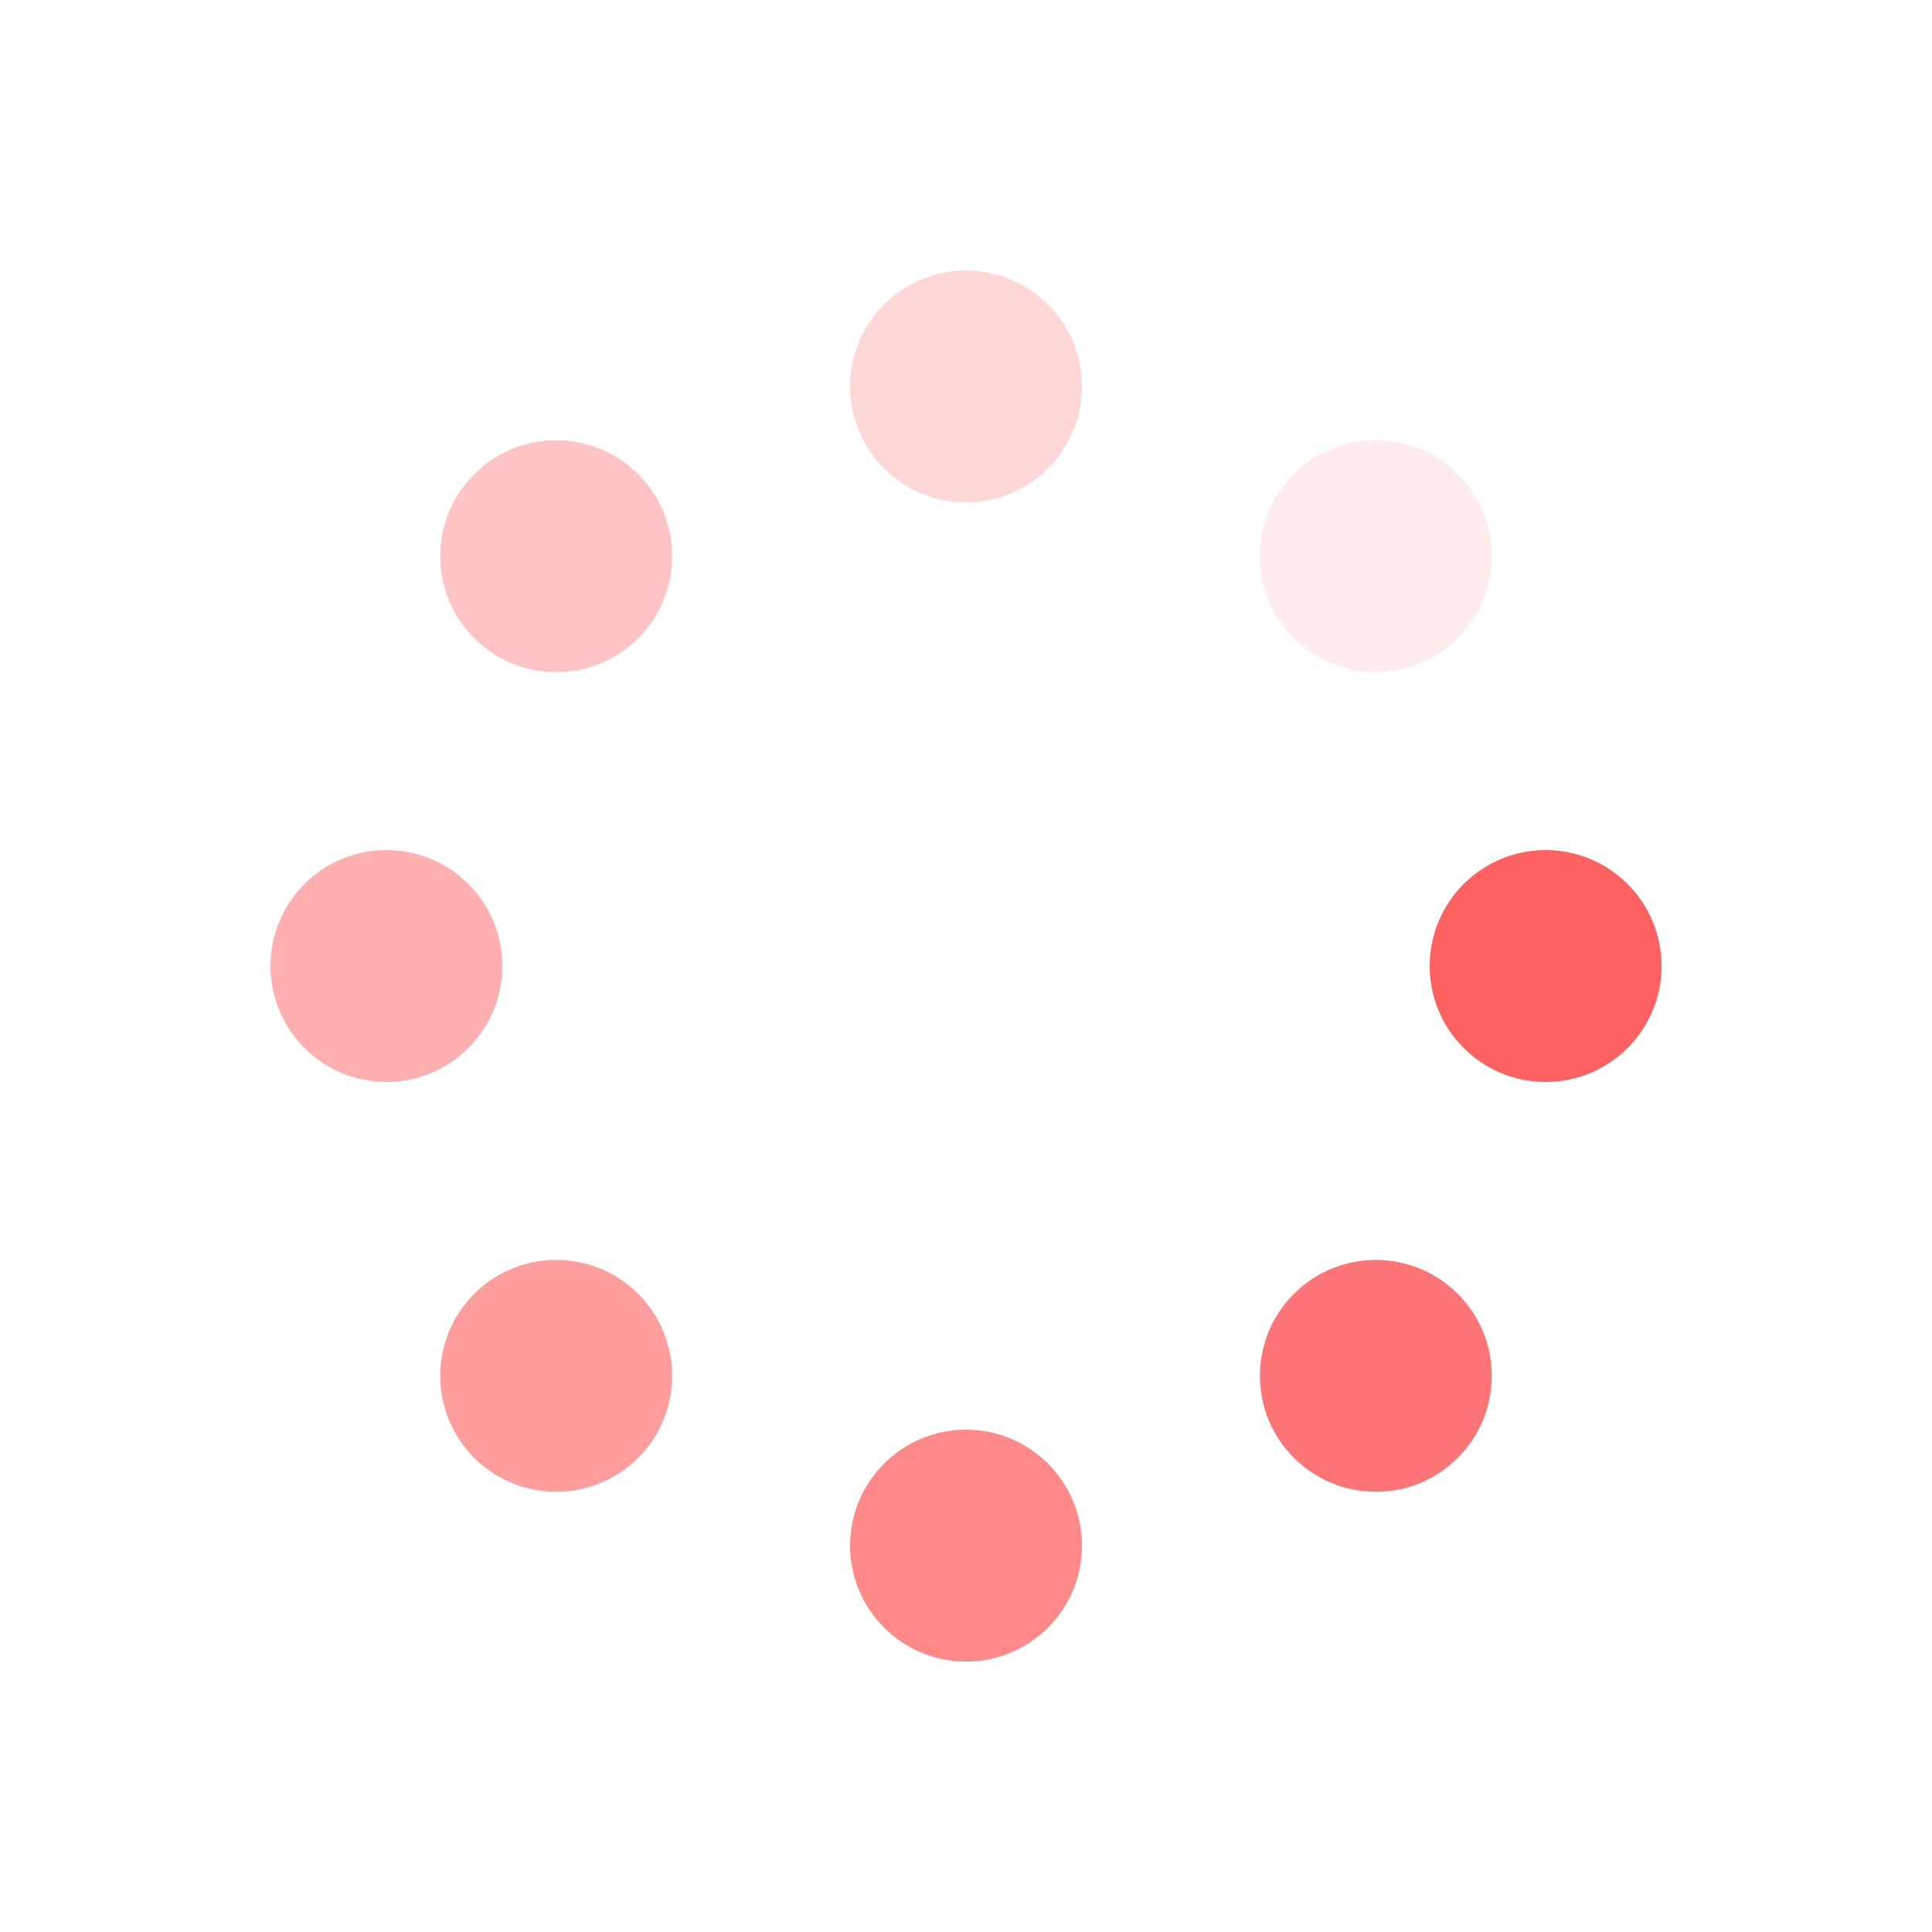
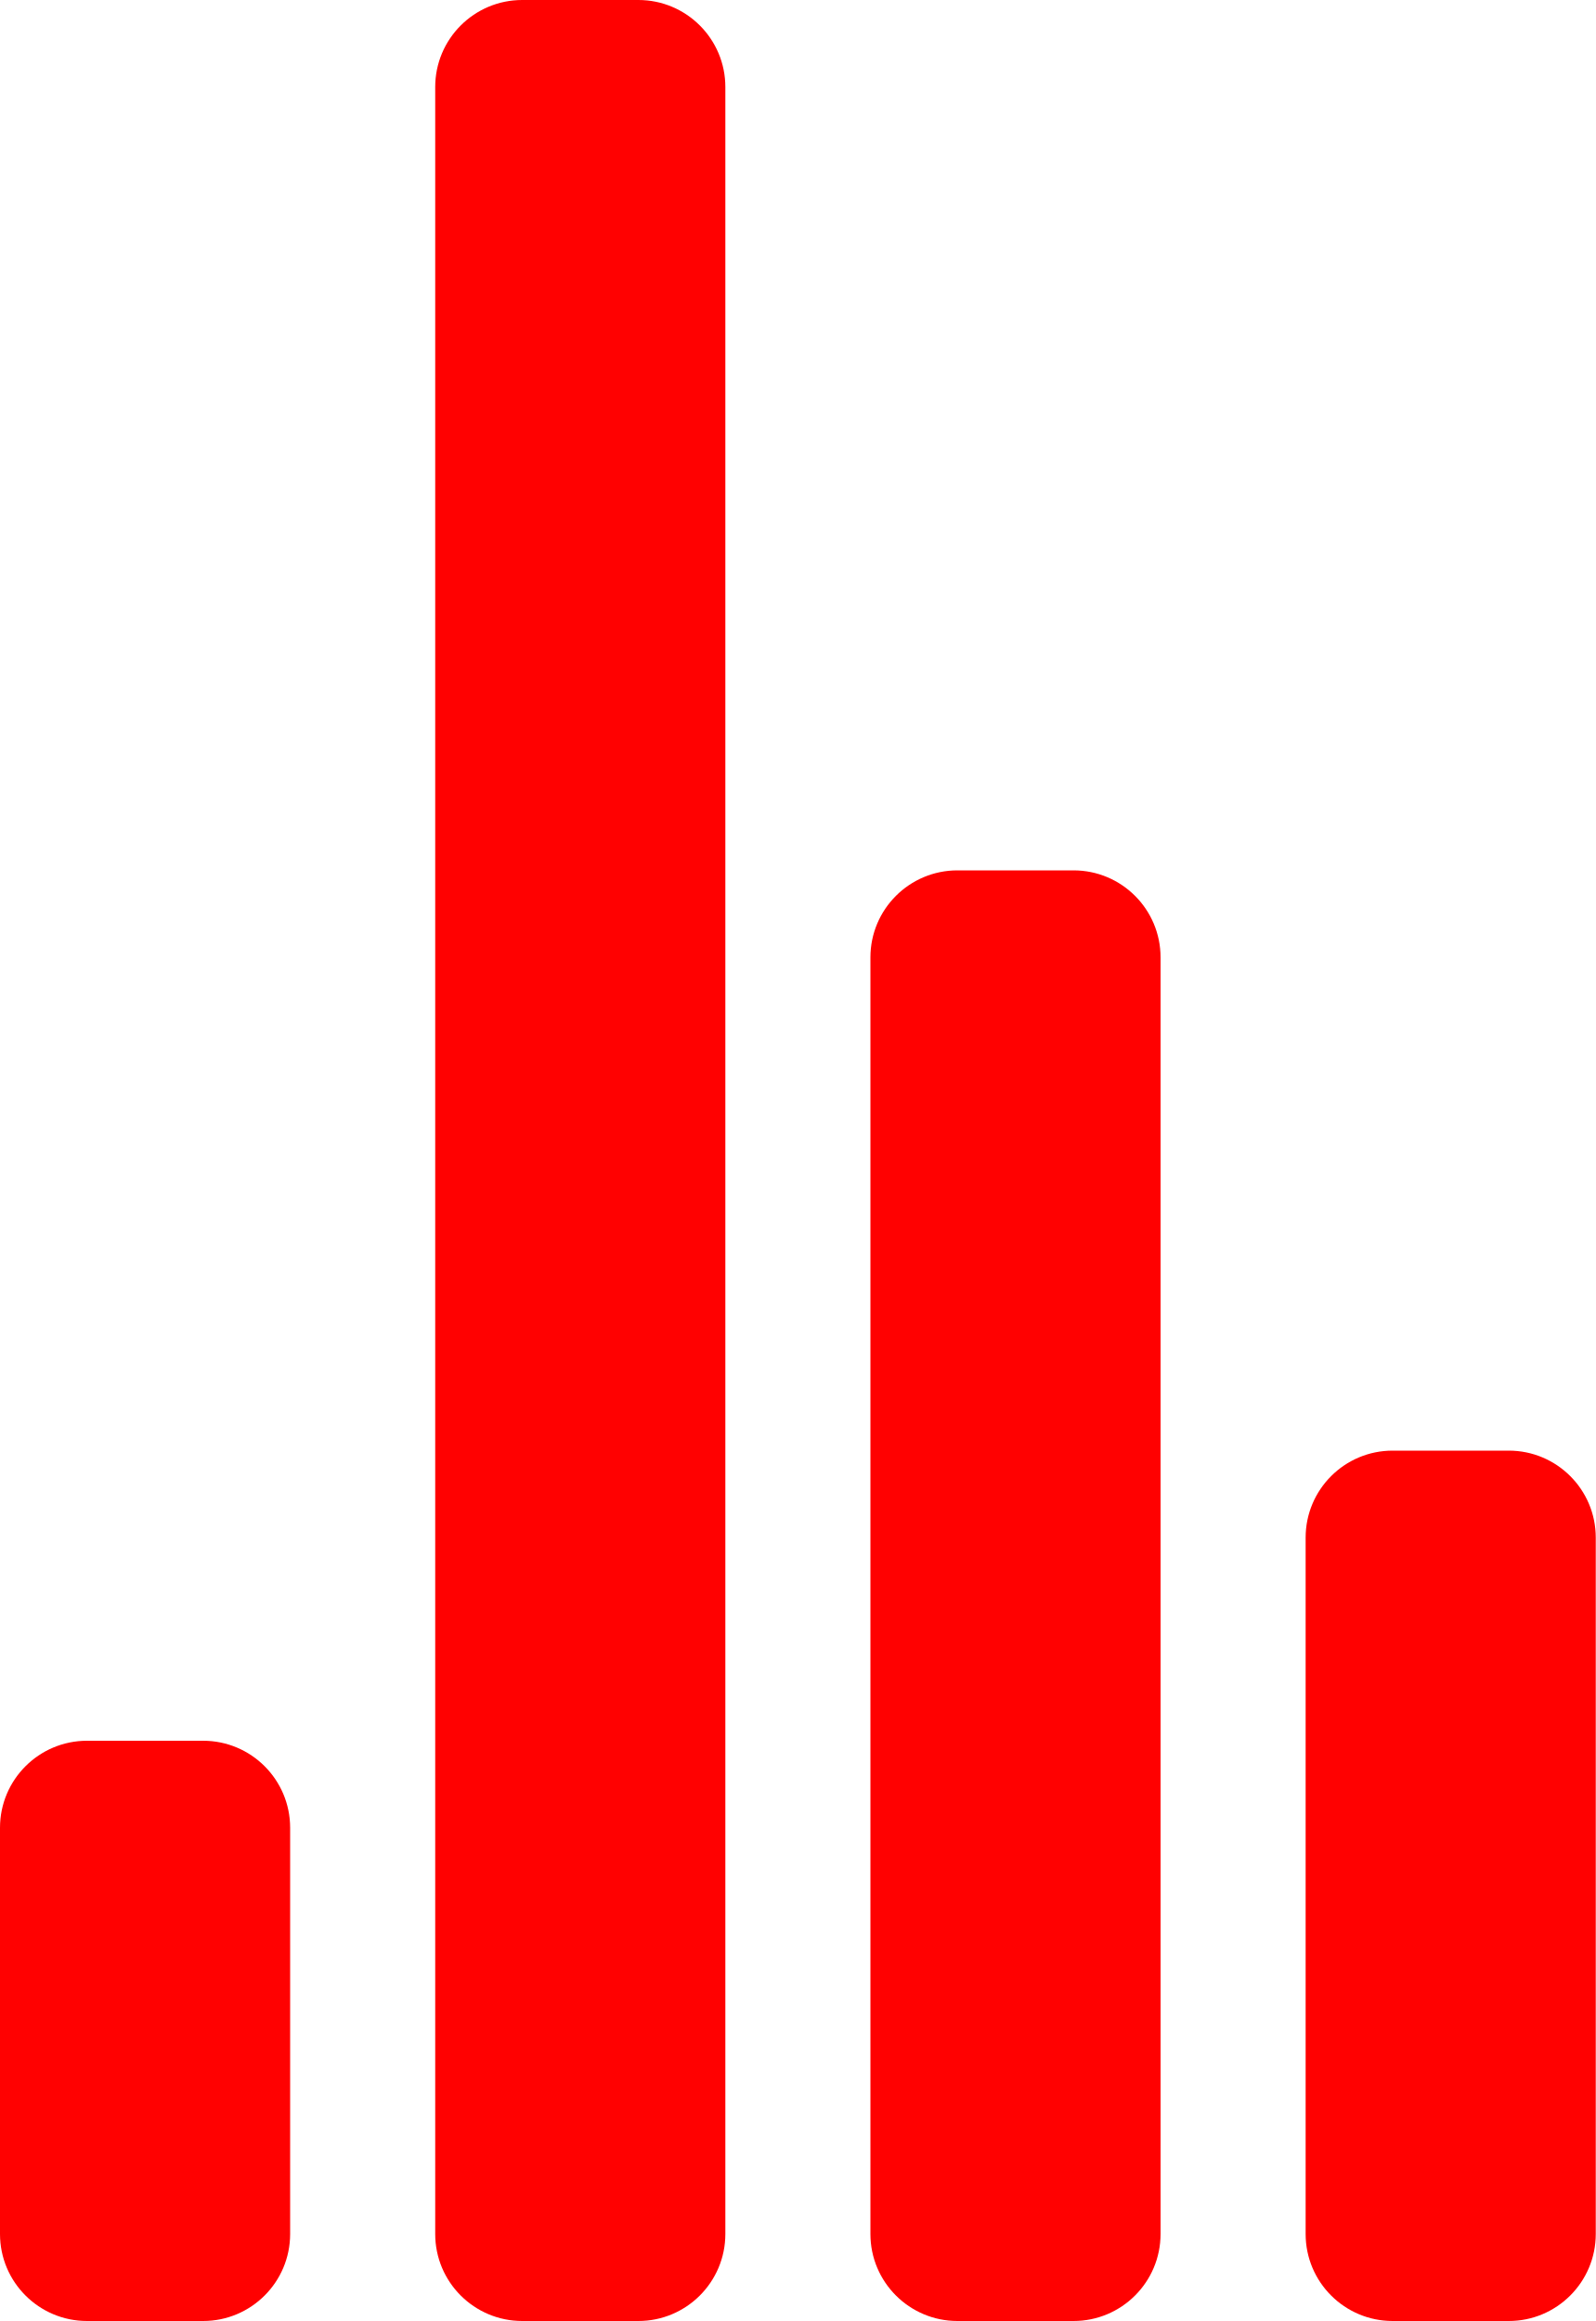
- <svg xmlns="http://www.w3.org/2000/svg" style="margin: auto; background: rgba(0, 0, 0, 0) none repeat scroll 0% 0%; display: block; shape-rendering: auto;" width="200px" height="200px" viewBox="0 0 100 100" preserveAspectRatio="xMidYMid">
-   <g transform="translate(80,50)">
-     <g transform="rotate(0)">
-       <circle cx="0" cy="0" r="6" fill="#ff6060" fill-opacity="1">
-         <animateTransform attributeName="transform" type="scale" begin="-0.875s" values="1.5 1.5;1 1" keyTimes="0;1" dur="1s" repeatCount="indefinite" />
-         <animate attributeName="fill-opacity" keyTimes="0;1" dur="1s" repeatCount="indefinite" values="1;0" begin="-0.875s" />
-       </circle>
-     </g>
-   </g>
-   <g transform="translate(71.2132,71.2132)">
-     <g transform="rotate(45)">
-       <circle cx="0" cy="0" r="6" fill="#ff6060" fill-opacity="0.875">
-         <animateTransform attributeName="transform" type="scale" begin="-0.75s" values="1.5 1.5;1 1" keyTimes="0;1" dur="1s" repeatCount="indefinite" />
-         <animate attributeName="fill-opacity" keyTimes="0;1" dur="1s" repeatCount="indefinite" values="1;0" begin="-0.75s" />
-       </circle>
-     </g>
-   </g>
-   <g transform="translate(50,80)">
-     <g transform="rotate(90)">
-       <circle cx="0" cy="0" r="6" fill="#ff6060" fill-opacity="0.75">
-         <animateTransform attributeName="transform" type="scale" begin="-0.625s" values="1.5 1.5;1 1" keyTimes="0;1" dur="1s" repeatCount="indefinite" />
-         <animate attributeName="fill-opacity" keyTimes="0;1" dur="1s" repeatCount="indefinite" values="1;0" begin="-0.625s" />
-       </circle>
-     </g>
-   </g>
-   <g transform="translate(28.7868,71.2132)">
-     <g transform="rotate(135)">
-       <circle cx="0" cy="0" r="6" fill="#ff6060" fill-opacity="0.625">
-         <animateTransform attributeName="transform" type="scale" begin="-0.5s" values="1.5 1.5;1 1" keyTimes="0;1" dur="1s" repeatCount="indefinite" />
-         <animate attributeName="fill-opacity" keyTimes="0;1" dur="1s" repeatCount="indefinite" values="1;0" begin="-0.5s" />
-       </circle>
-     </g>
-   </g>
-   <g transform="translate(20,50)">
-     <g transform="rotate(180)">
-       <circle cx="0" cy="0" r="6" fill="#ff6060" fill-opacity="0.5">
-         <animateTransform attributeName="transform" type="scale" begin="-0.375s" values="1.5 1.5;1 1" keyTimes="0;1" dur="1s" repeatCount="indefinite" />
-         <animate attributeName="fill-opacity" keyTimes="0;1" dur="1s" repeatCount="indefinite" values="1;0" begin="-0.375s" />
-       </circle>
-     </g>
-   </g>
-   <g transform="translate(28.7868,28.7868)">
-     <g transform="rotate(225)">
-       <circle cx="0" cy="0" r="6" fill="#ff6060" fill-opacity="0.375">
-         <animateTransform attributeName="transform" type="scale" begin="-0.25s" values="1.5 1.5;1 1" keyTimes="0;1" dur="1s" repeatCount="indefinite" />
-         <animate attributeName="fill-opacity" keyTimes="0;1" dur="1s" repeatCount="indefinite" values="1;0" begin="-0.25s" />
-       </circle>
-     </g>
-   </g>
-   <g transform="translate(50,20)">
-     <g transform="rotate(270)">
-       <circle cx="0" cy="0" r="6" fill="#ff6060" fill-opacity="0.25">
-         <animateTransform attributeName="transform" type="scale" begin="-0.125s" values="1.5 1.5;1 1" keyTimes="0;1" dur="1s" repeatCount="indefinite" />
-         <animate attributeName="fill-opacity" keyTimes="0;1" dur="1s" repeatCount="indefinite" values="1;0" begin="-0.125s" />
-       </circle>
-     </g>
-   </g>
-   <g transform="translate(71.2132,28.7868)">
-     <g transform="rotate(315)">
-       <circle cx="0" cy="0" r="6" fill="#ff6060" fill-opacity="0.125">
-         <animateTransform attributeName="transform" type="scale" begin="0s" values="1.5 1.5;1 1" keyTimes="0;1" dur="1s" repeatCount="indefinite" />
-         <animate attributeName="fill-opacity" keyTimes="0;1" dur="1s" repeatCount="indefinite" values="1;0" begin="0s" />
-       </circle>
-     </g>
+ <svg xmlns="http://www.w3.org/2000/svg" width="55" height="80" viewBox="0 0 55 80" fill="#FF0101">
+   <g transform="matrix(1 0 0 -1 0 80)">
+     <rect width="10" height="20" rx="3">
+       <animate attributeName="height" begin="0s" dur="4.3s" values="20;45;57;80;64;32;66;45;64;23;66;13;64;56;34;34;2;23;76;79;20" calcMode="linear" repeatCount="indefinite" />
+     </rect>
+     <rect x="15" width="10" height="80" rx="3">
+       <animate attributeName="height" begin="0s" dur="2s" values="80;55;33;5;75;23;73;33;12;14;60;80" calcMode="linear" repeatCount="indefinite" />
+     </rect>
+     <rect x="30" width="10" height="50" rx="3">
+       <animate attributeName="height" begin="0s" dur="1.4s" values="50;34;78;23;56;23;34;76;80;54;21;50" calcMode="linear" repeatCount="indefinite" />
+     </rect>
+     <rect x="45" width="10" height="30" rx="3">
+       <animate attributeName="height" begin="0s" dur="2s" values="30;45;13;80;56;72;45;76;34;23;67;30" calcMode="linear" repeatCount="indefinite" />
+     </rect>
  </g>
</svg>
